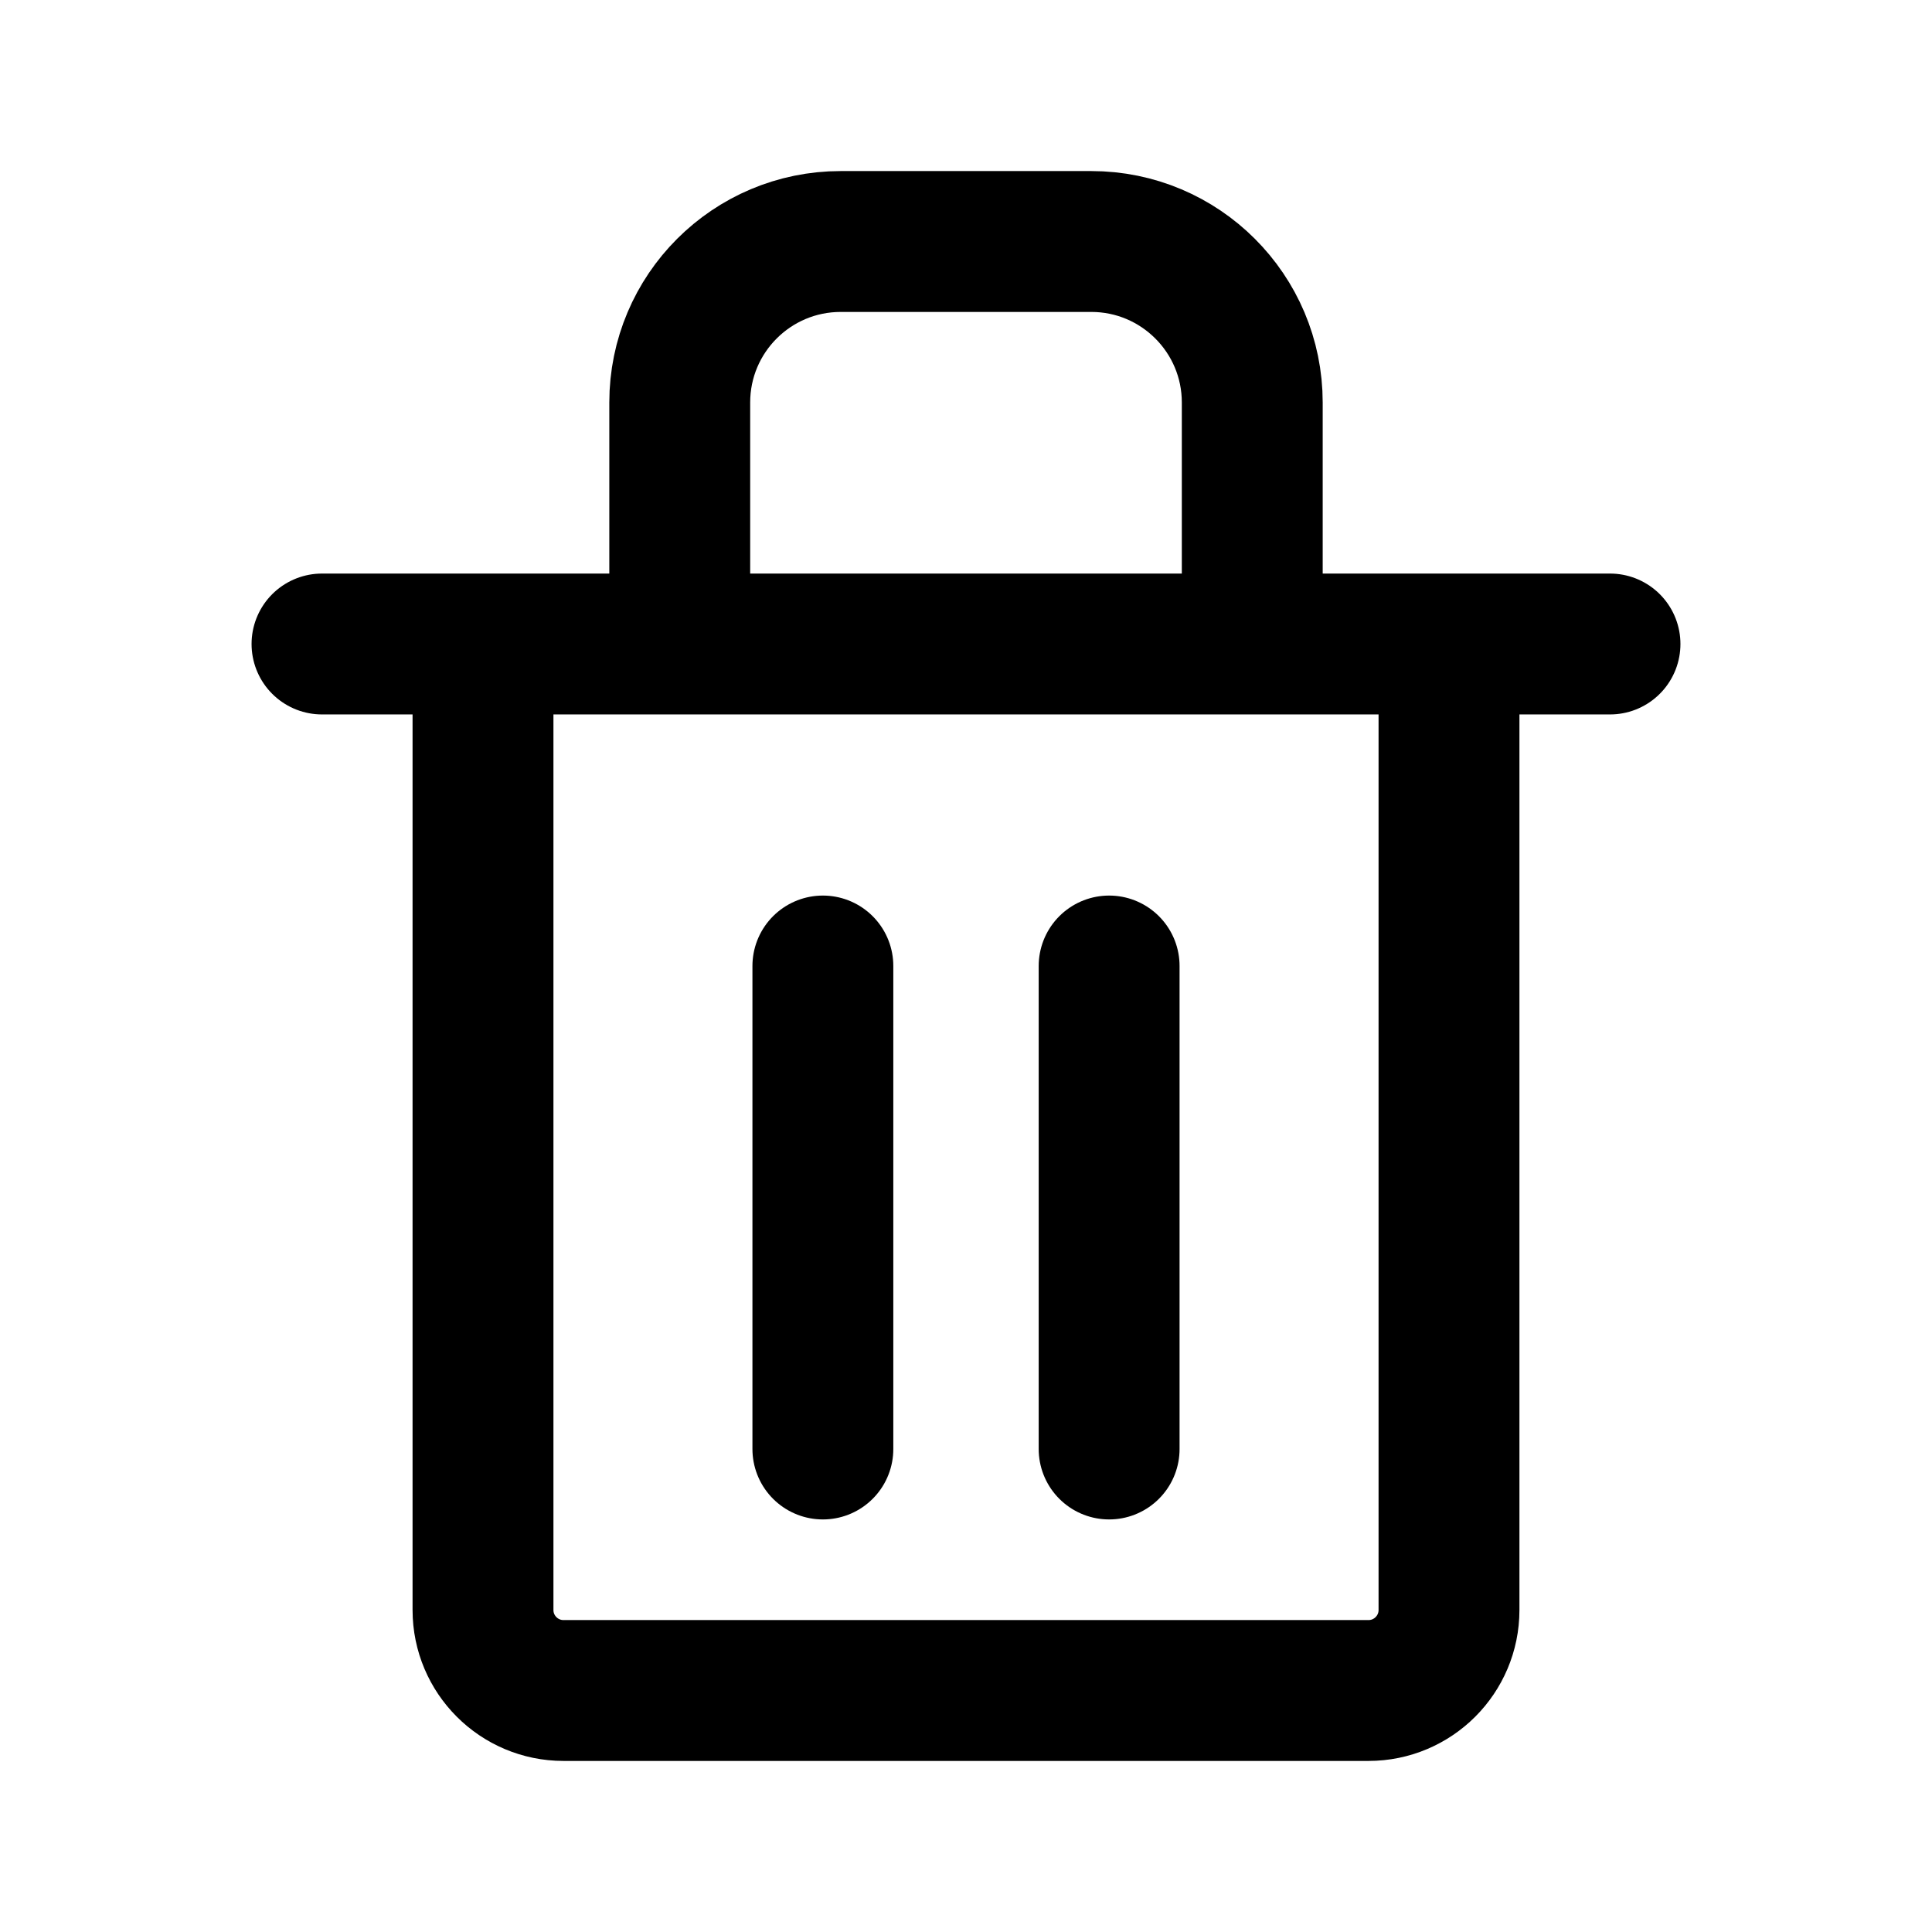
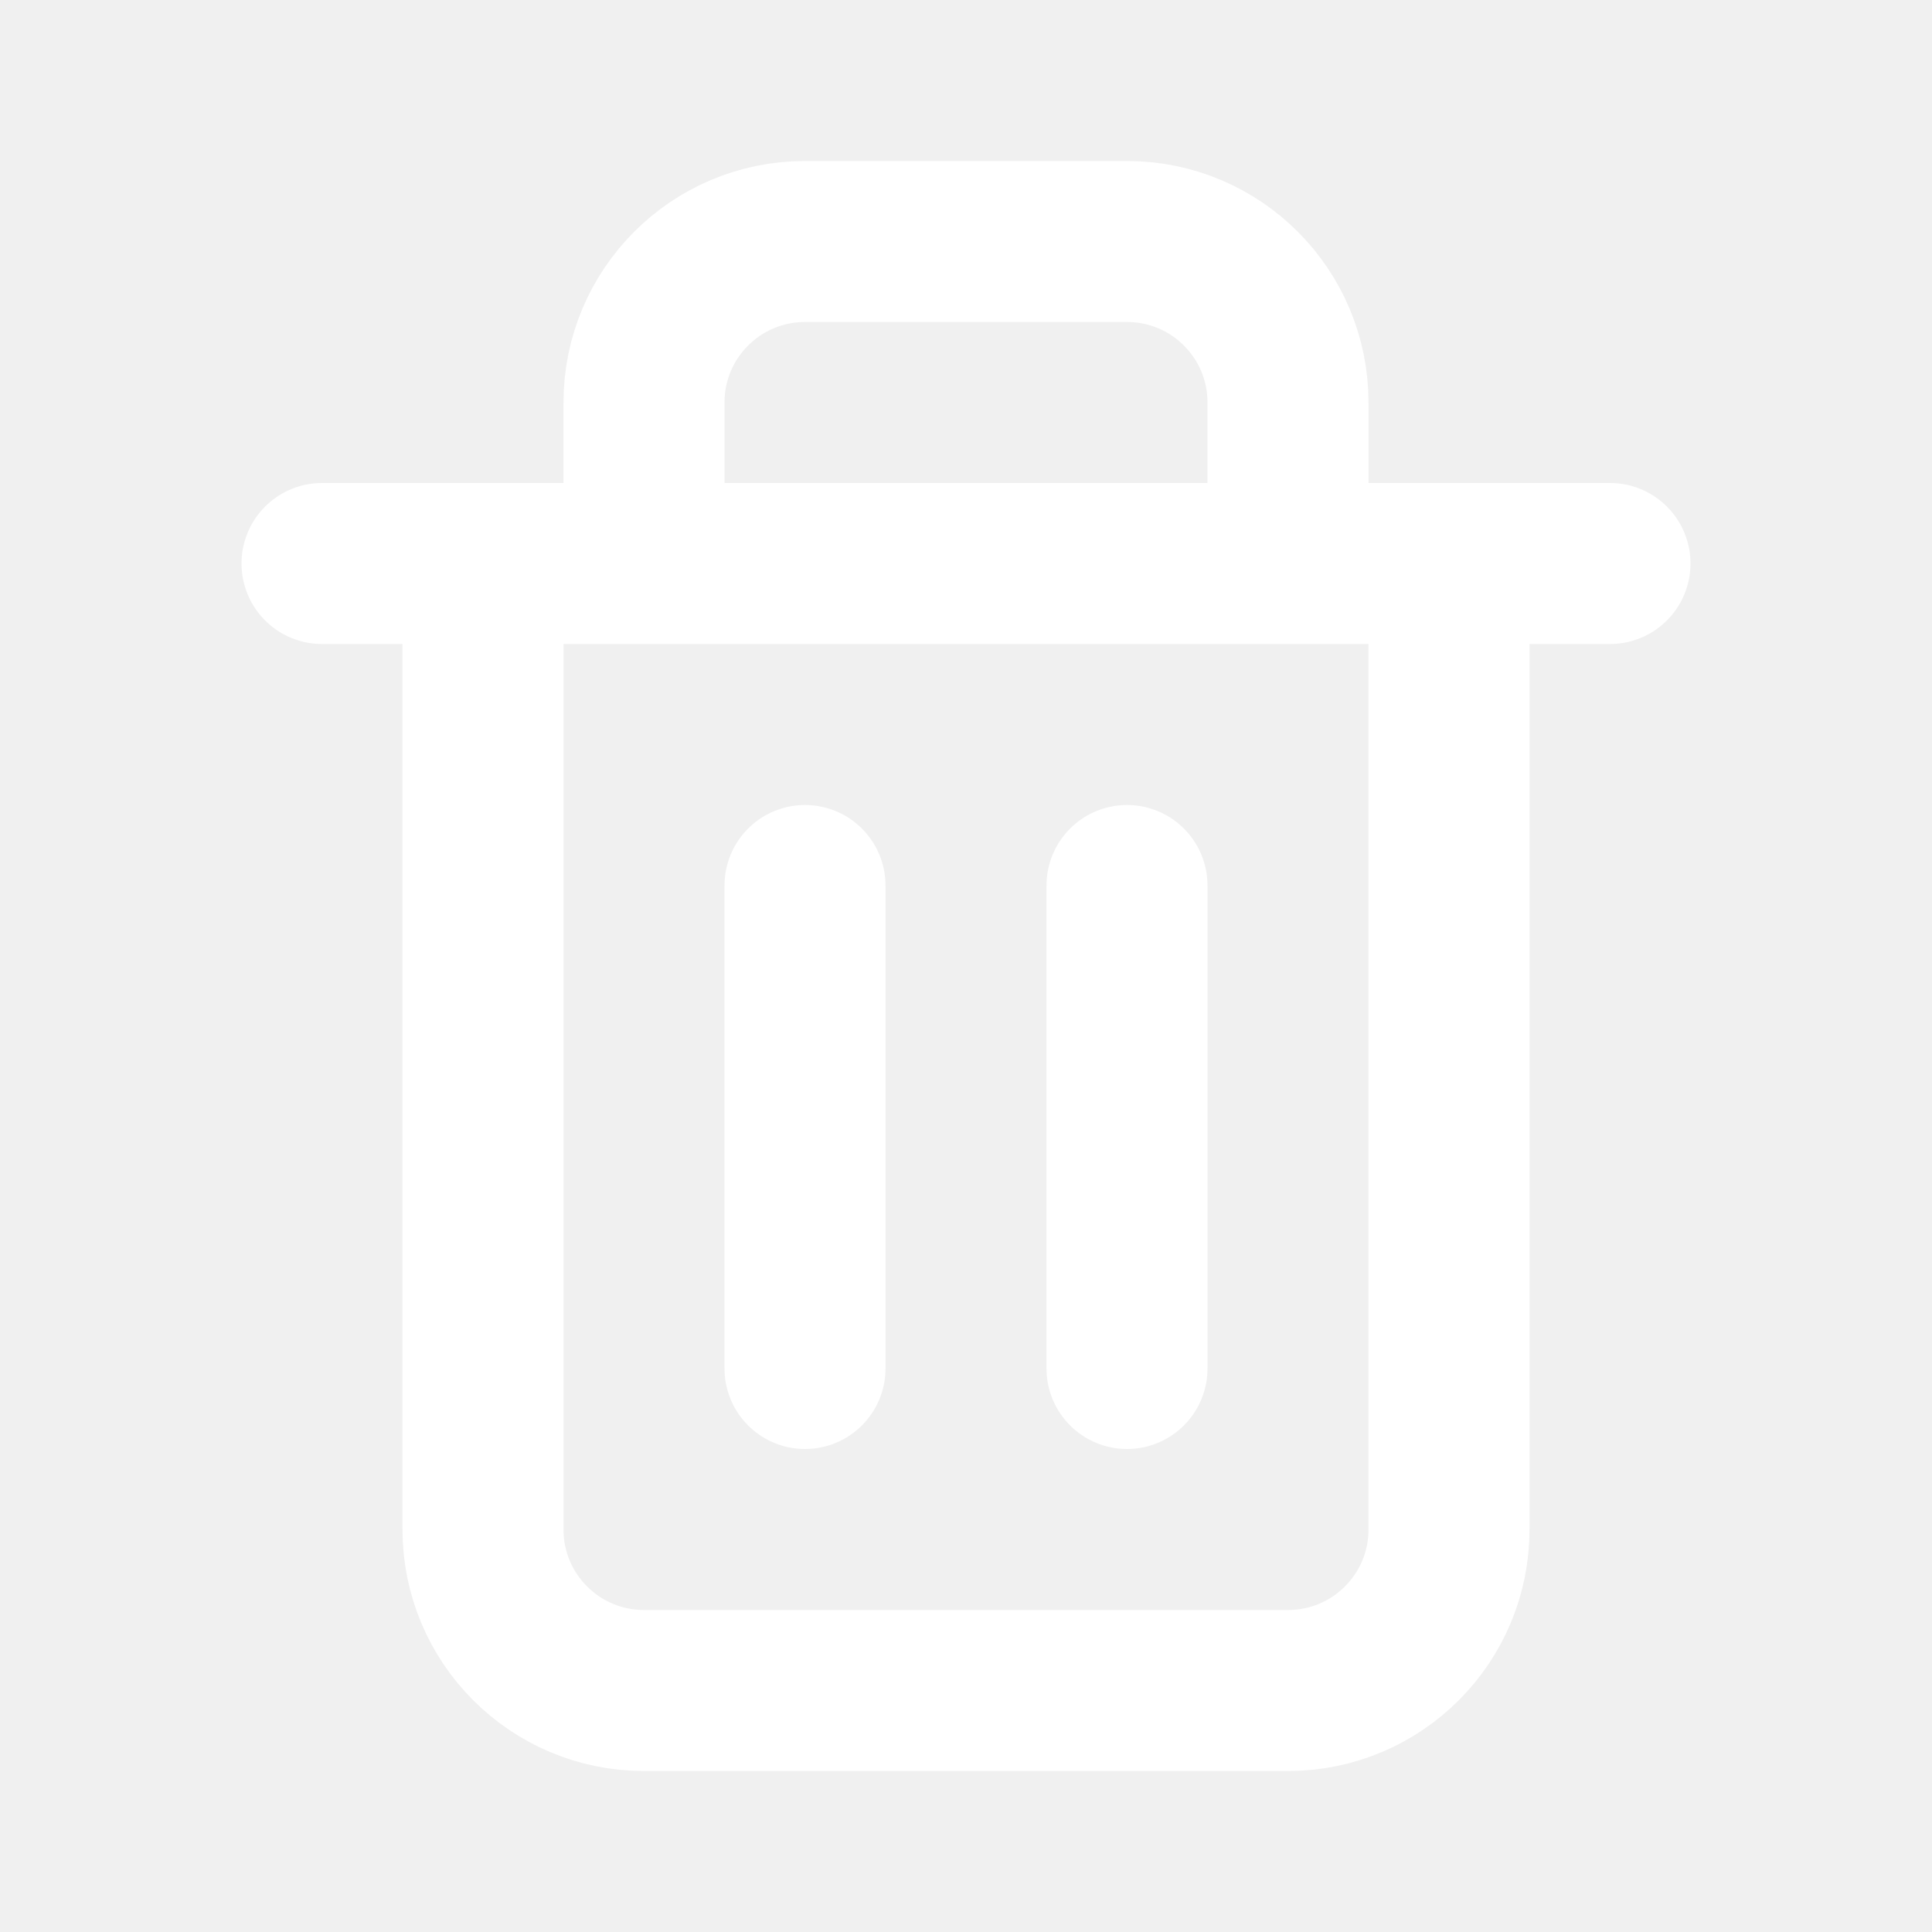
<svg xmlns="http://www.w3.org/2000/svg" width="24" height="24" viewBox="0 0 24 24" fill="none">
-   <rect width="24" height="24" fill="white" />
-   <path d="M6 8V20C6 20.552 6.448 21 7 21H17C17.552 21 18 20.552 18 20V8M15.556 8H20M15.556 8V5C15.556 3.895 14.66 3 13.556 3H10.444C9.34 3 8.444 3.895 8.444 5V8M15.556 8H8.444M4 8H8.444M10.222 12V18M13.778 12V18" stroke="black" stroke-width="1.75" stroke-linecap="round" stroke-linejoin="round" />
+   <path d="M6 7V19C6 20.105 6.895 21 8 21H16C17.105 21 18 20.105 18 19V7M6 7H4M6 7H8M18 7H20M18 7H16M8 7V5C8 3.895 8.895 3 10 3H12H14C15.105 3 16 3.895 16 5V5.5V7M8 7H16" stroke="white" stroke-width="2" stroke-linecap="round" />
+   <path d="M10 17L10 11" stroke="white" stroke-width="2" stroke-linecap="round" />
+   <path d="M14 17L14 11" stroke="white" stroke-width="2" stroke-linecap="round" />
</svg>
